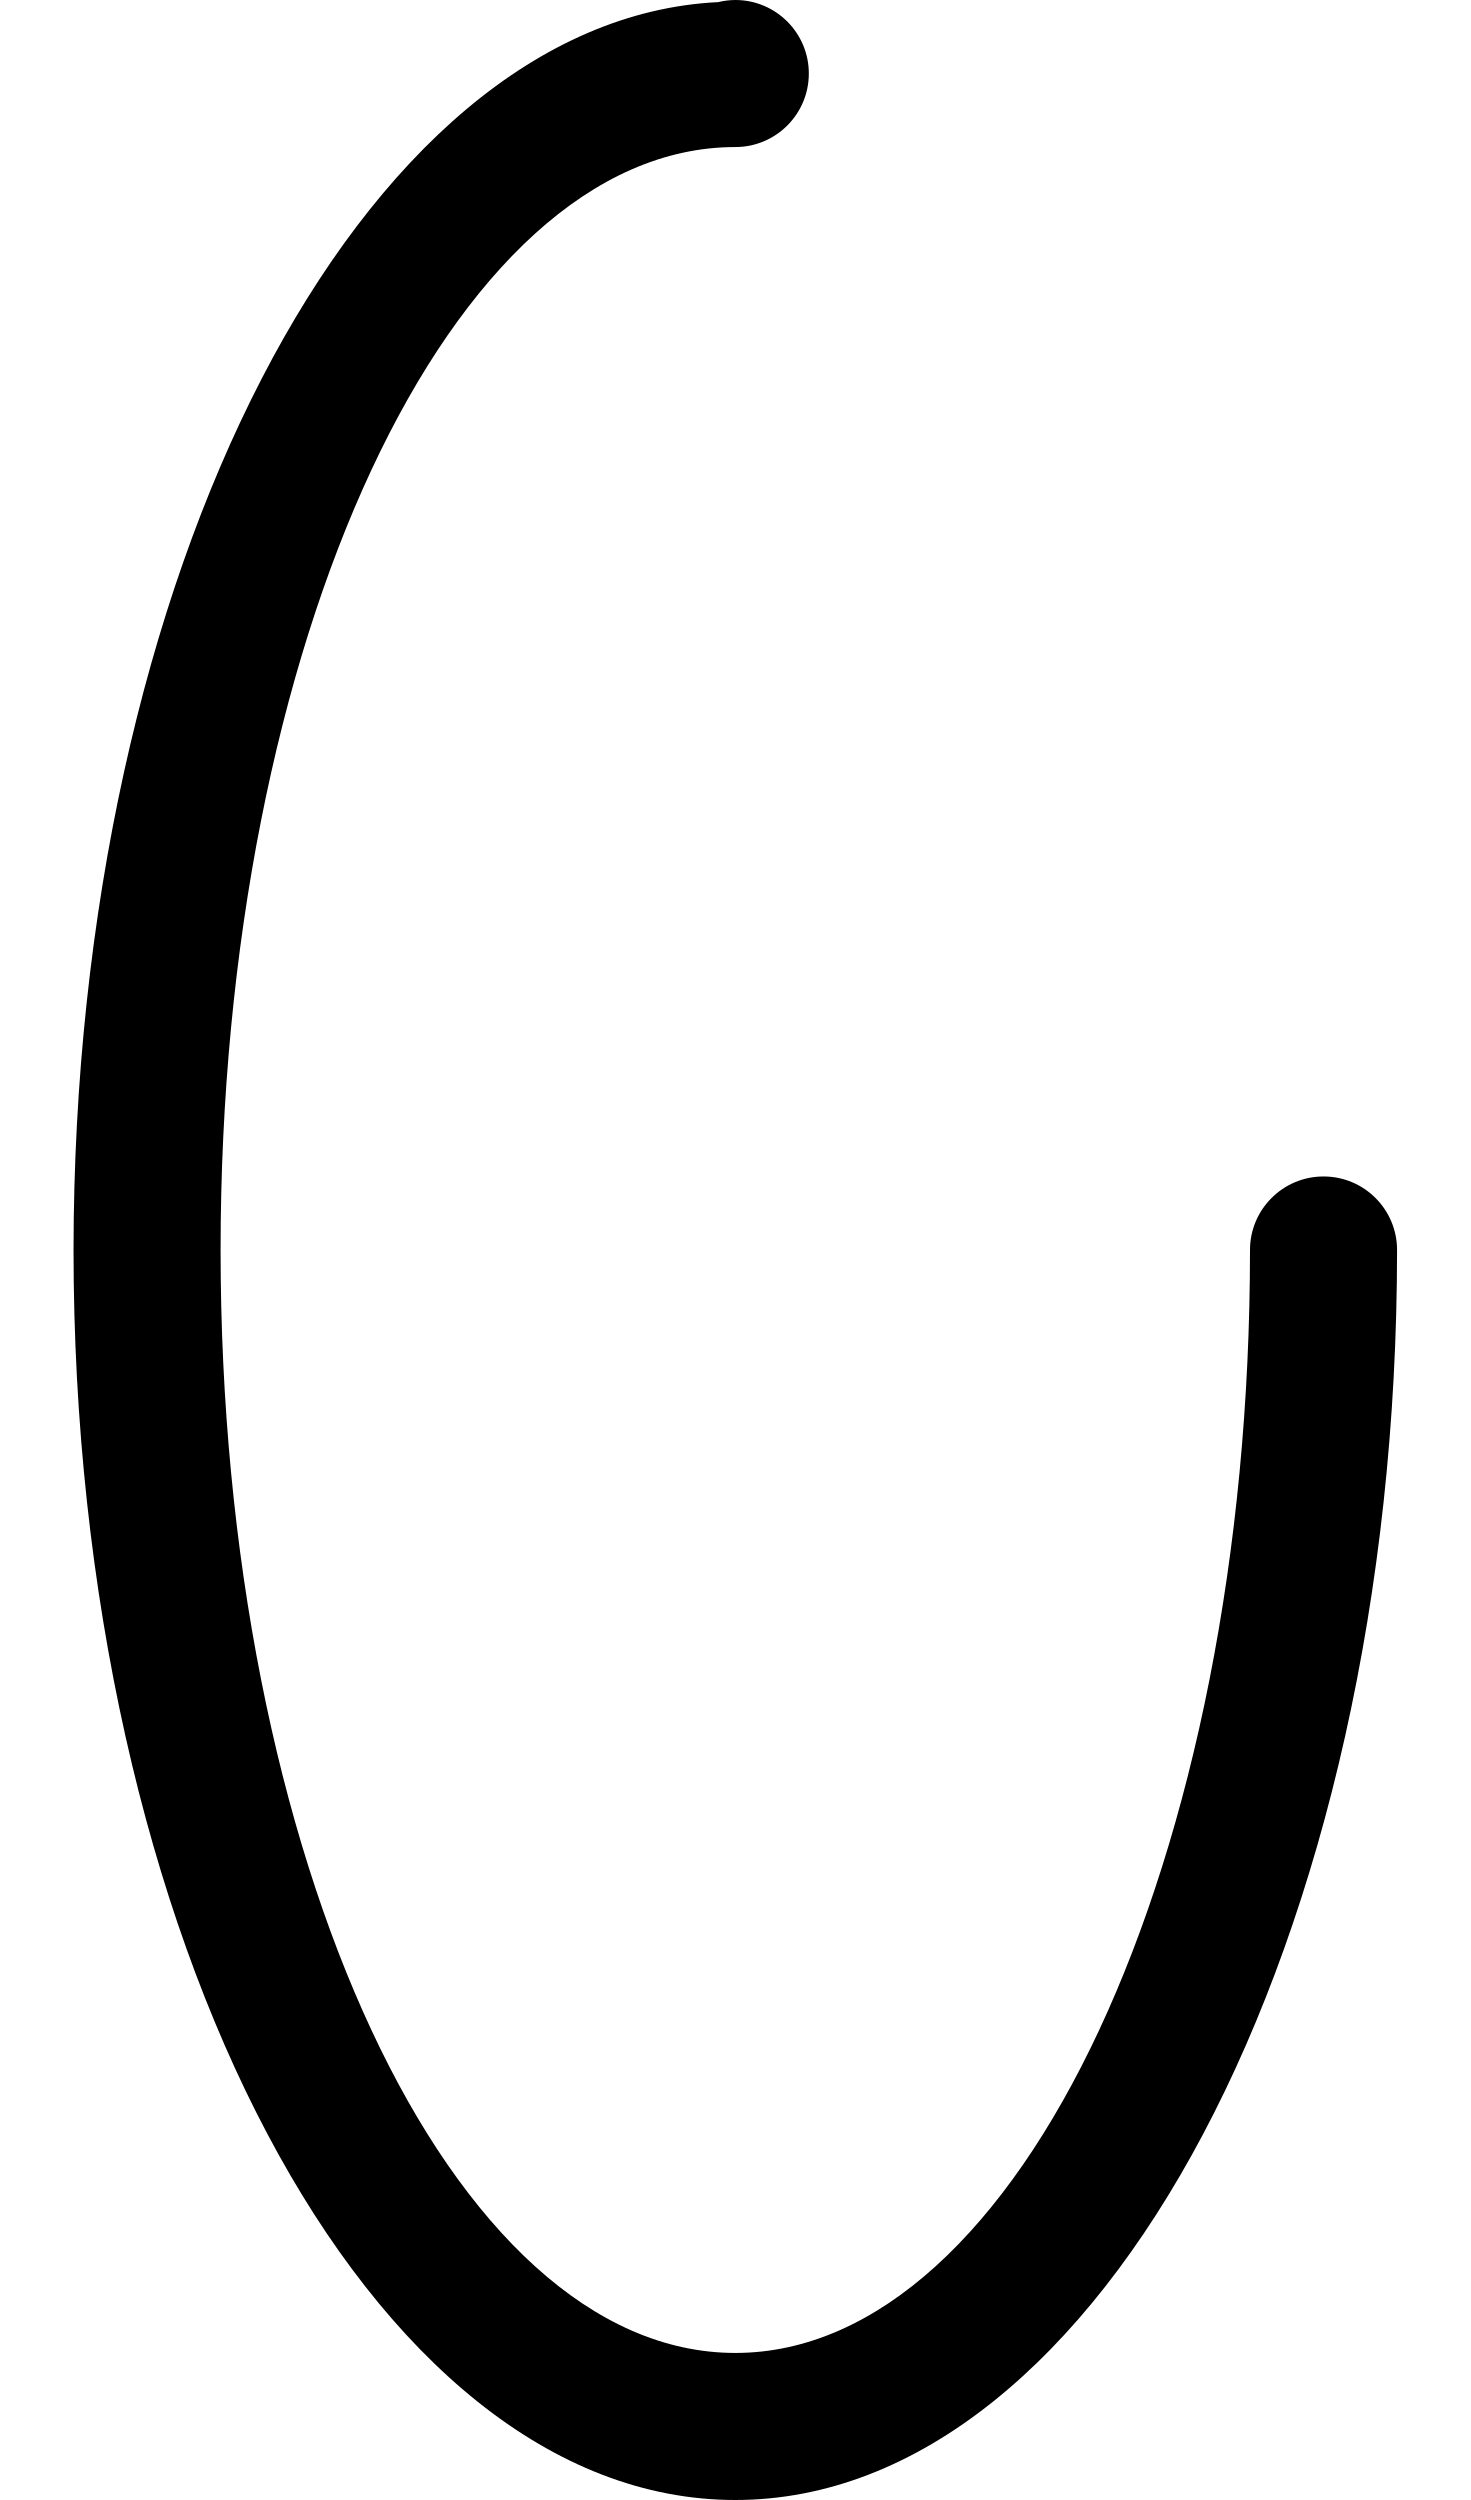
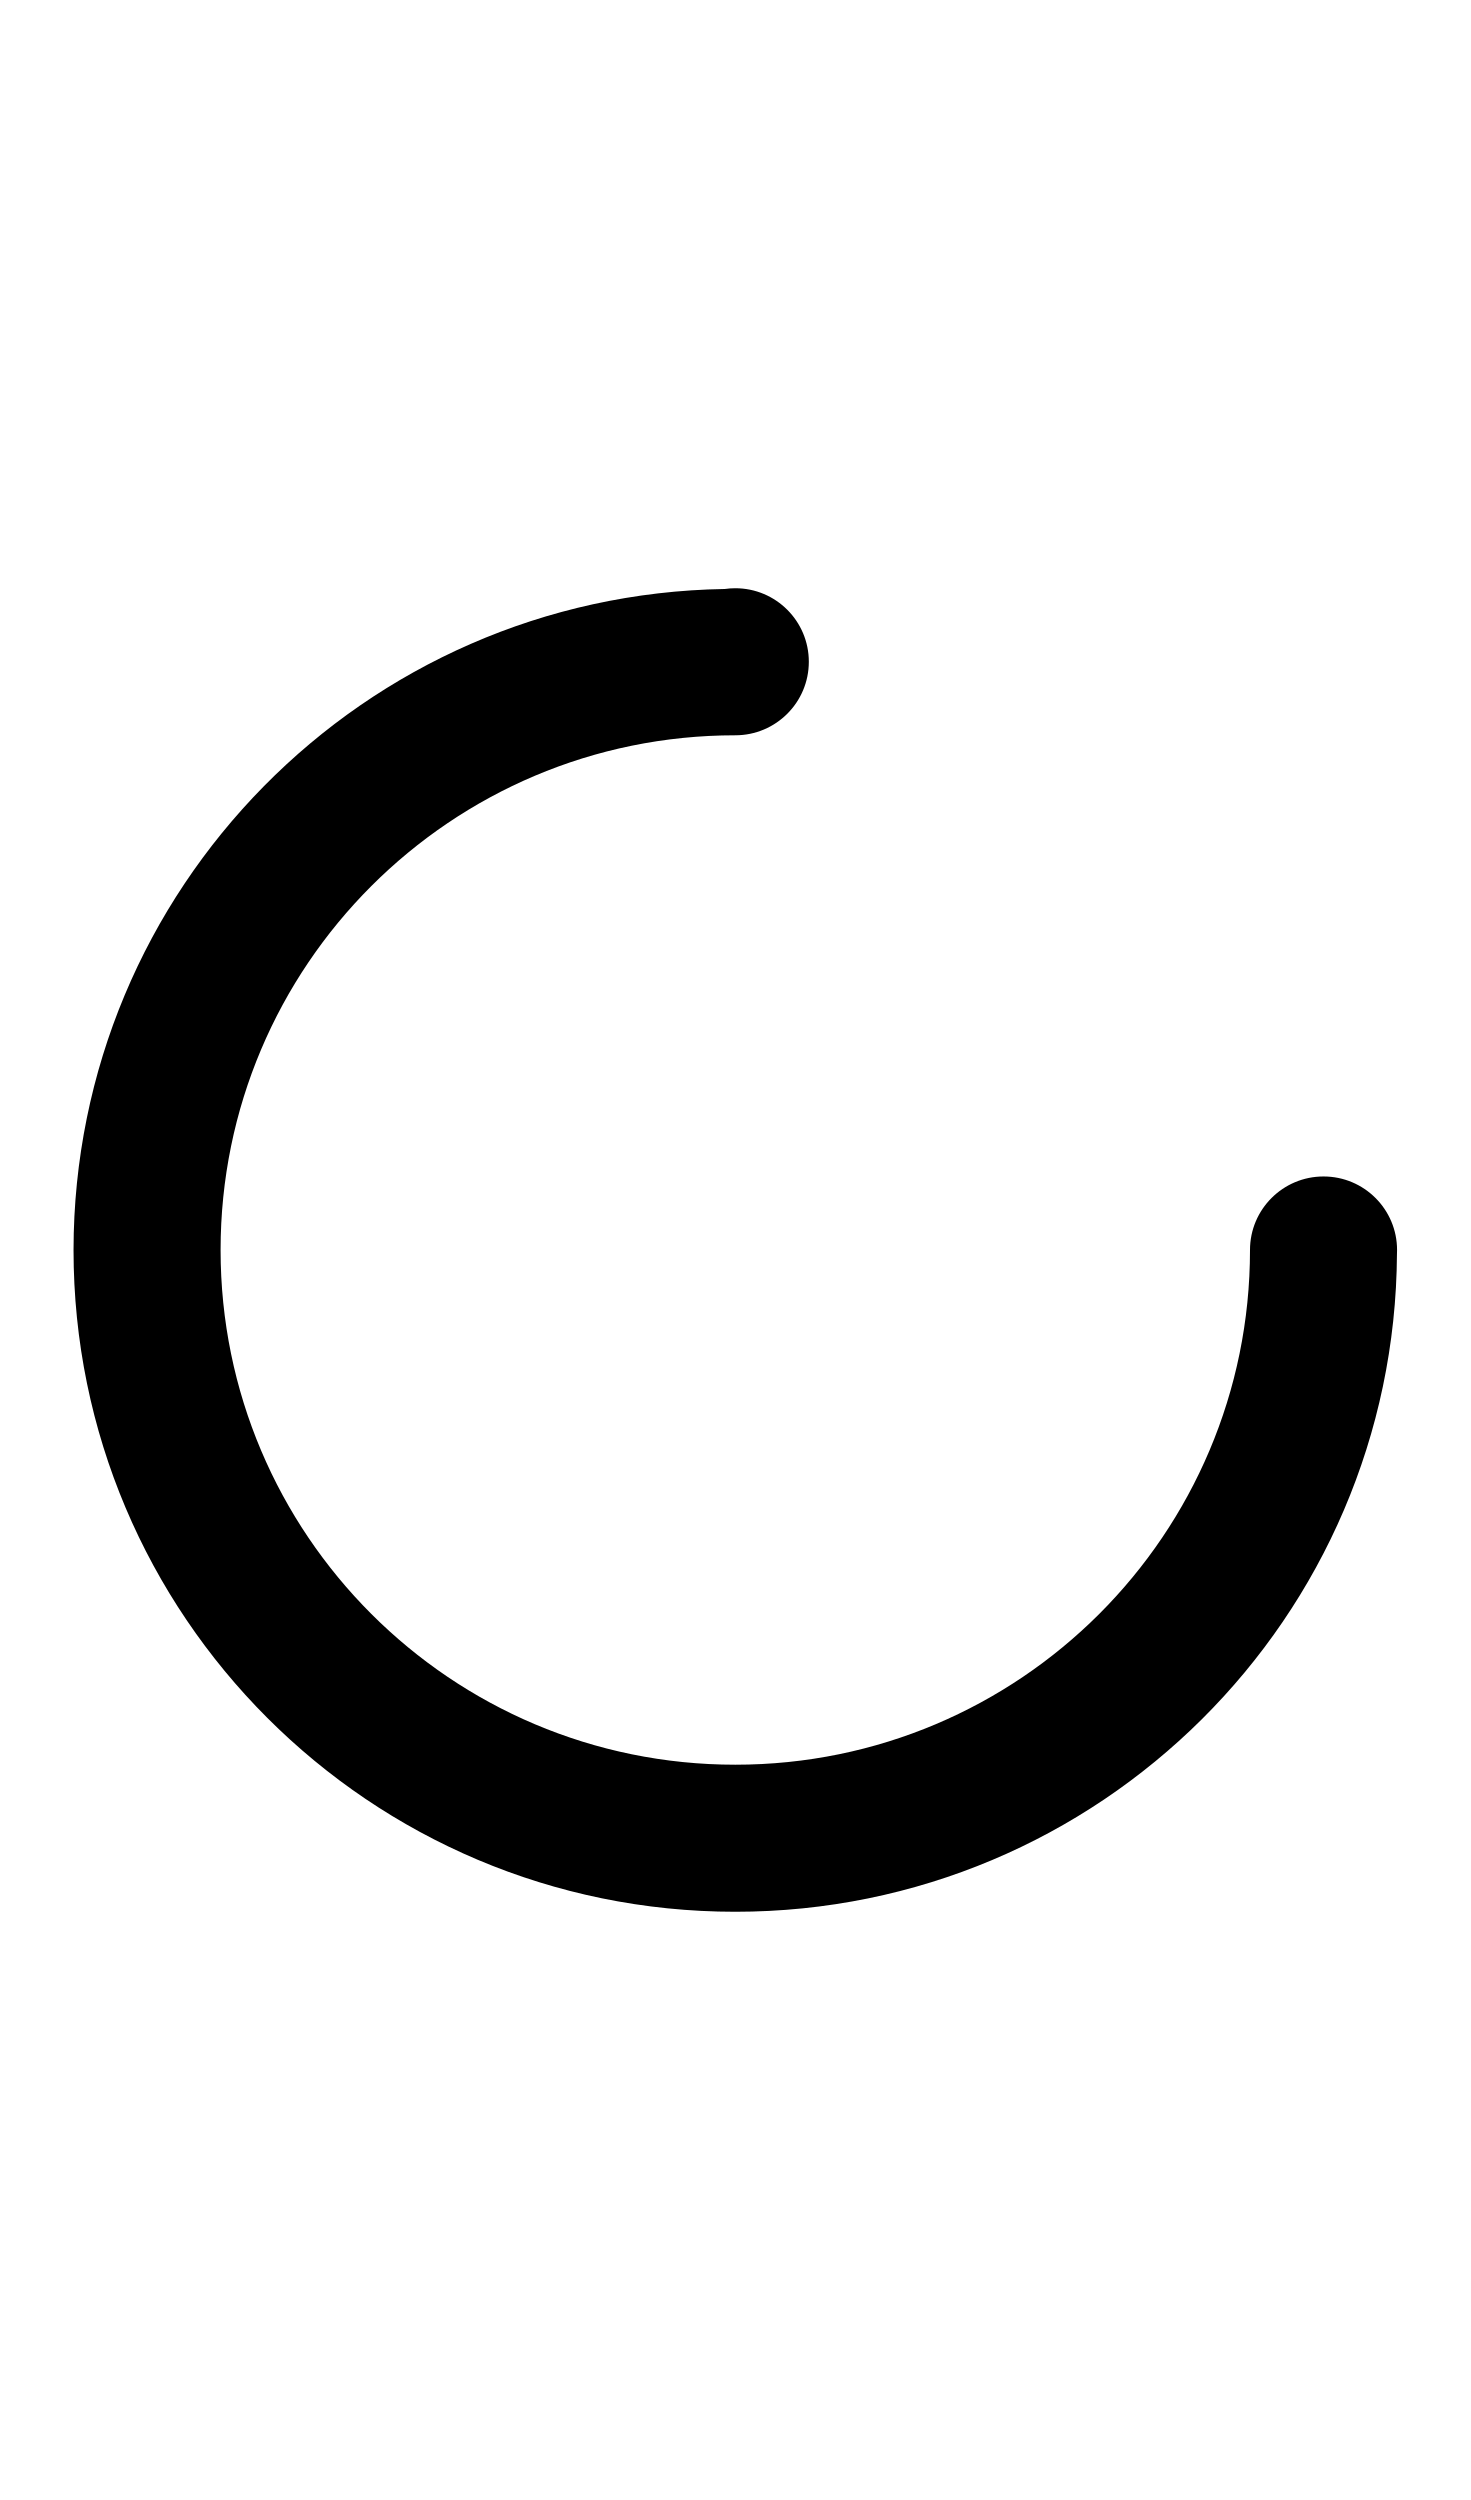
- <svg xmlns="http://www.w3.org/2000/svg" width="500" height="850" version="1.1" id="svg2">
-   <defs id="defs2" />
-   <path id="ellipse1" d="M 250 0 A 25 25 0 0 0 244.203 0.719 A 225 425 0 0 0 25 425 A 225 425 0 0 0 250 850 A 225 425 0 0 0 475 425 A 25 25 0 0 0 450 400 A 25 25 0 0 0 425 425 A 175 375 0 0 1 250 800 A 175 375 0 0 1 75 425 A 175 375 0 0 1 250 50 A 25 25 0 0 0 275 25 A 25 25 0 0 0 250 0 z " />
+ <svg xmlns="http://www.w3.org/2000/svg" width="500" height="850">
+   <path d="M 250 200 A 25 25 0 0 0 246.438 200.256 A 225 225 0 0 0 25 425 A 225 225 0 0 0 250 650 A 225 225 0 0 0 474.969 426.244 L 474.971 426.227 A 25 25 0 0 0 475 425 A 25 25 0 0 0 450 400 A 25 25 0 0 0 425 425 A 175 175 0 0 1 250 600 A 175 175 0 0 1 75 425 A 175 175 0 0 1 250 250 A 25 25 0 0 0 275 225 A 25 25 0 0 0 250 200 z " />
</svg>
